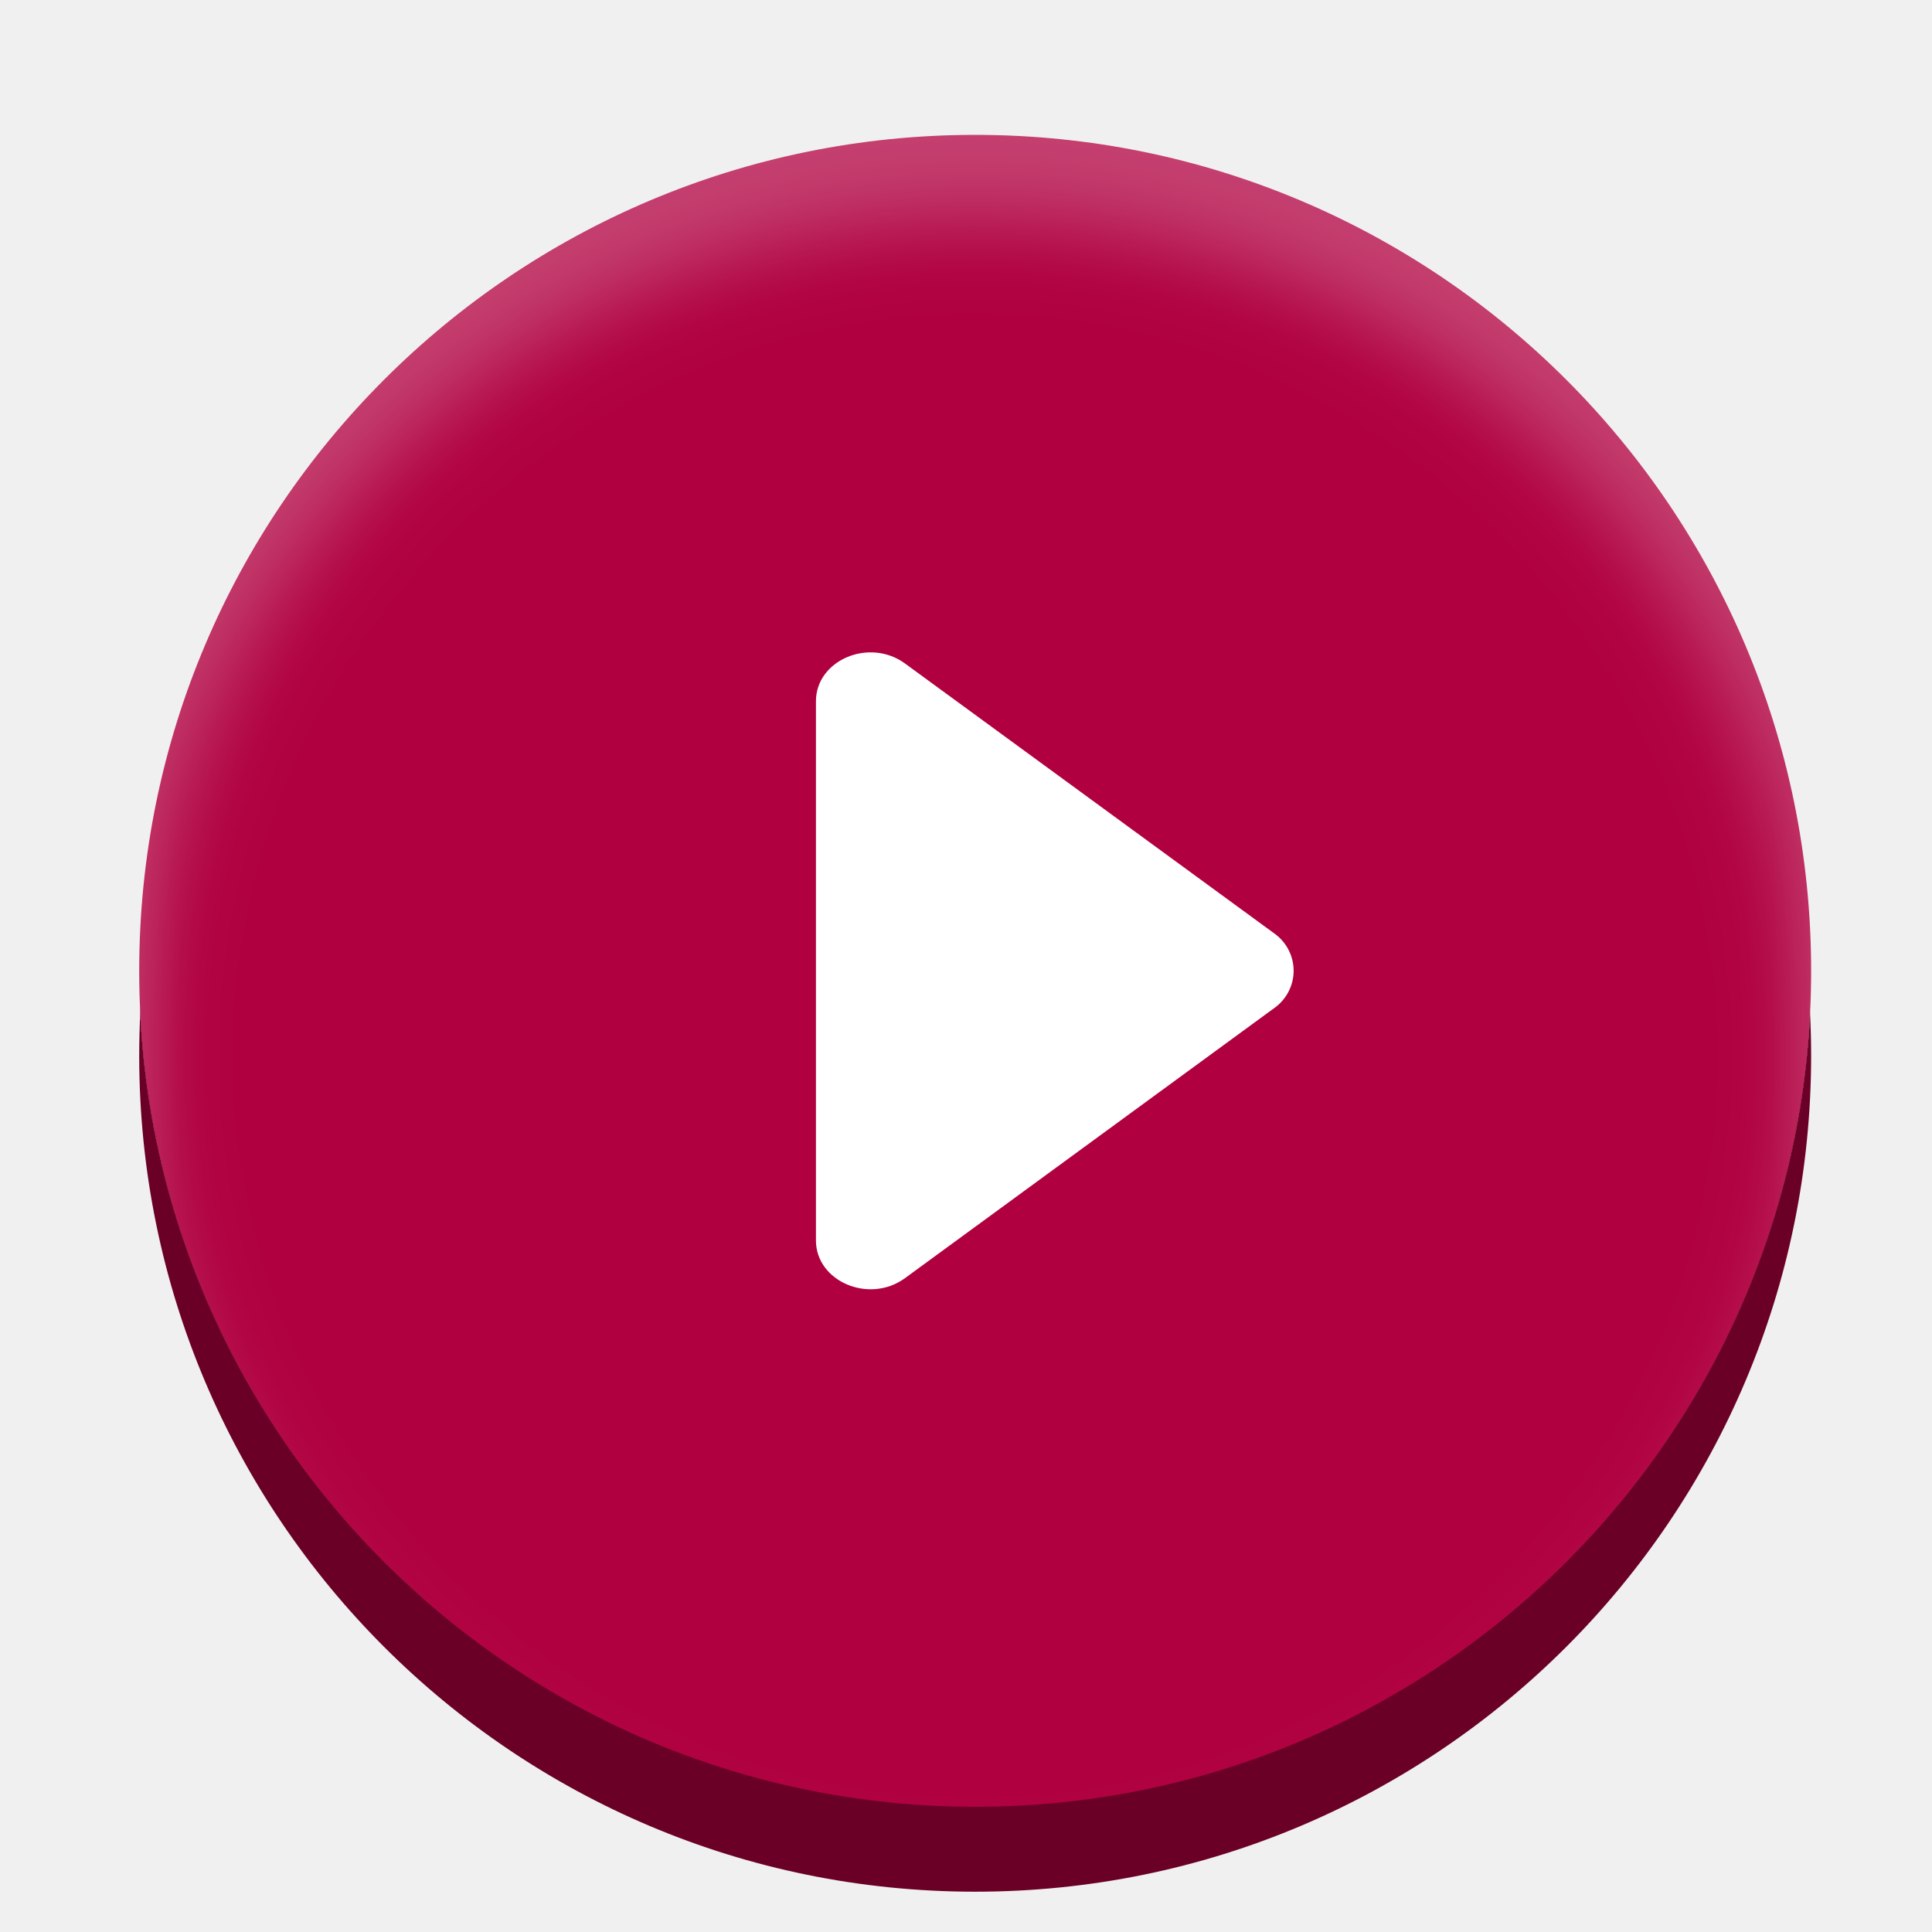
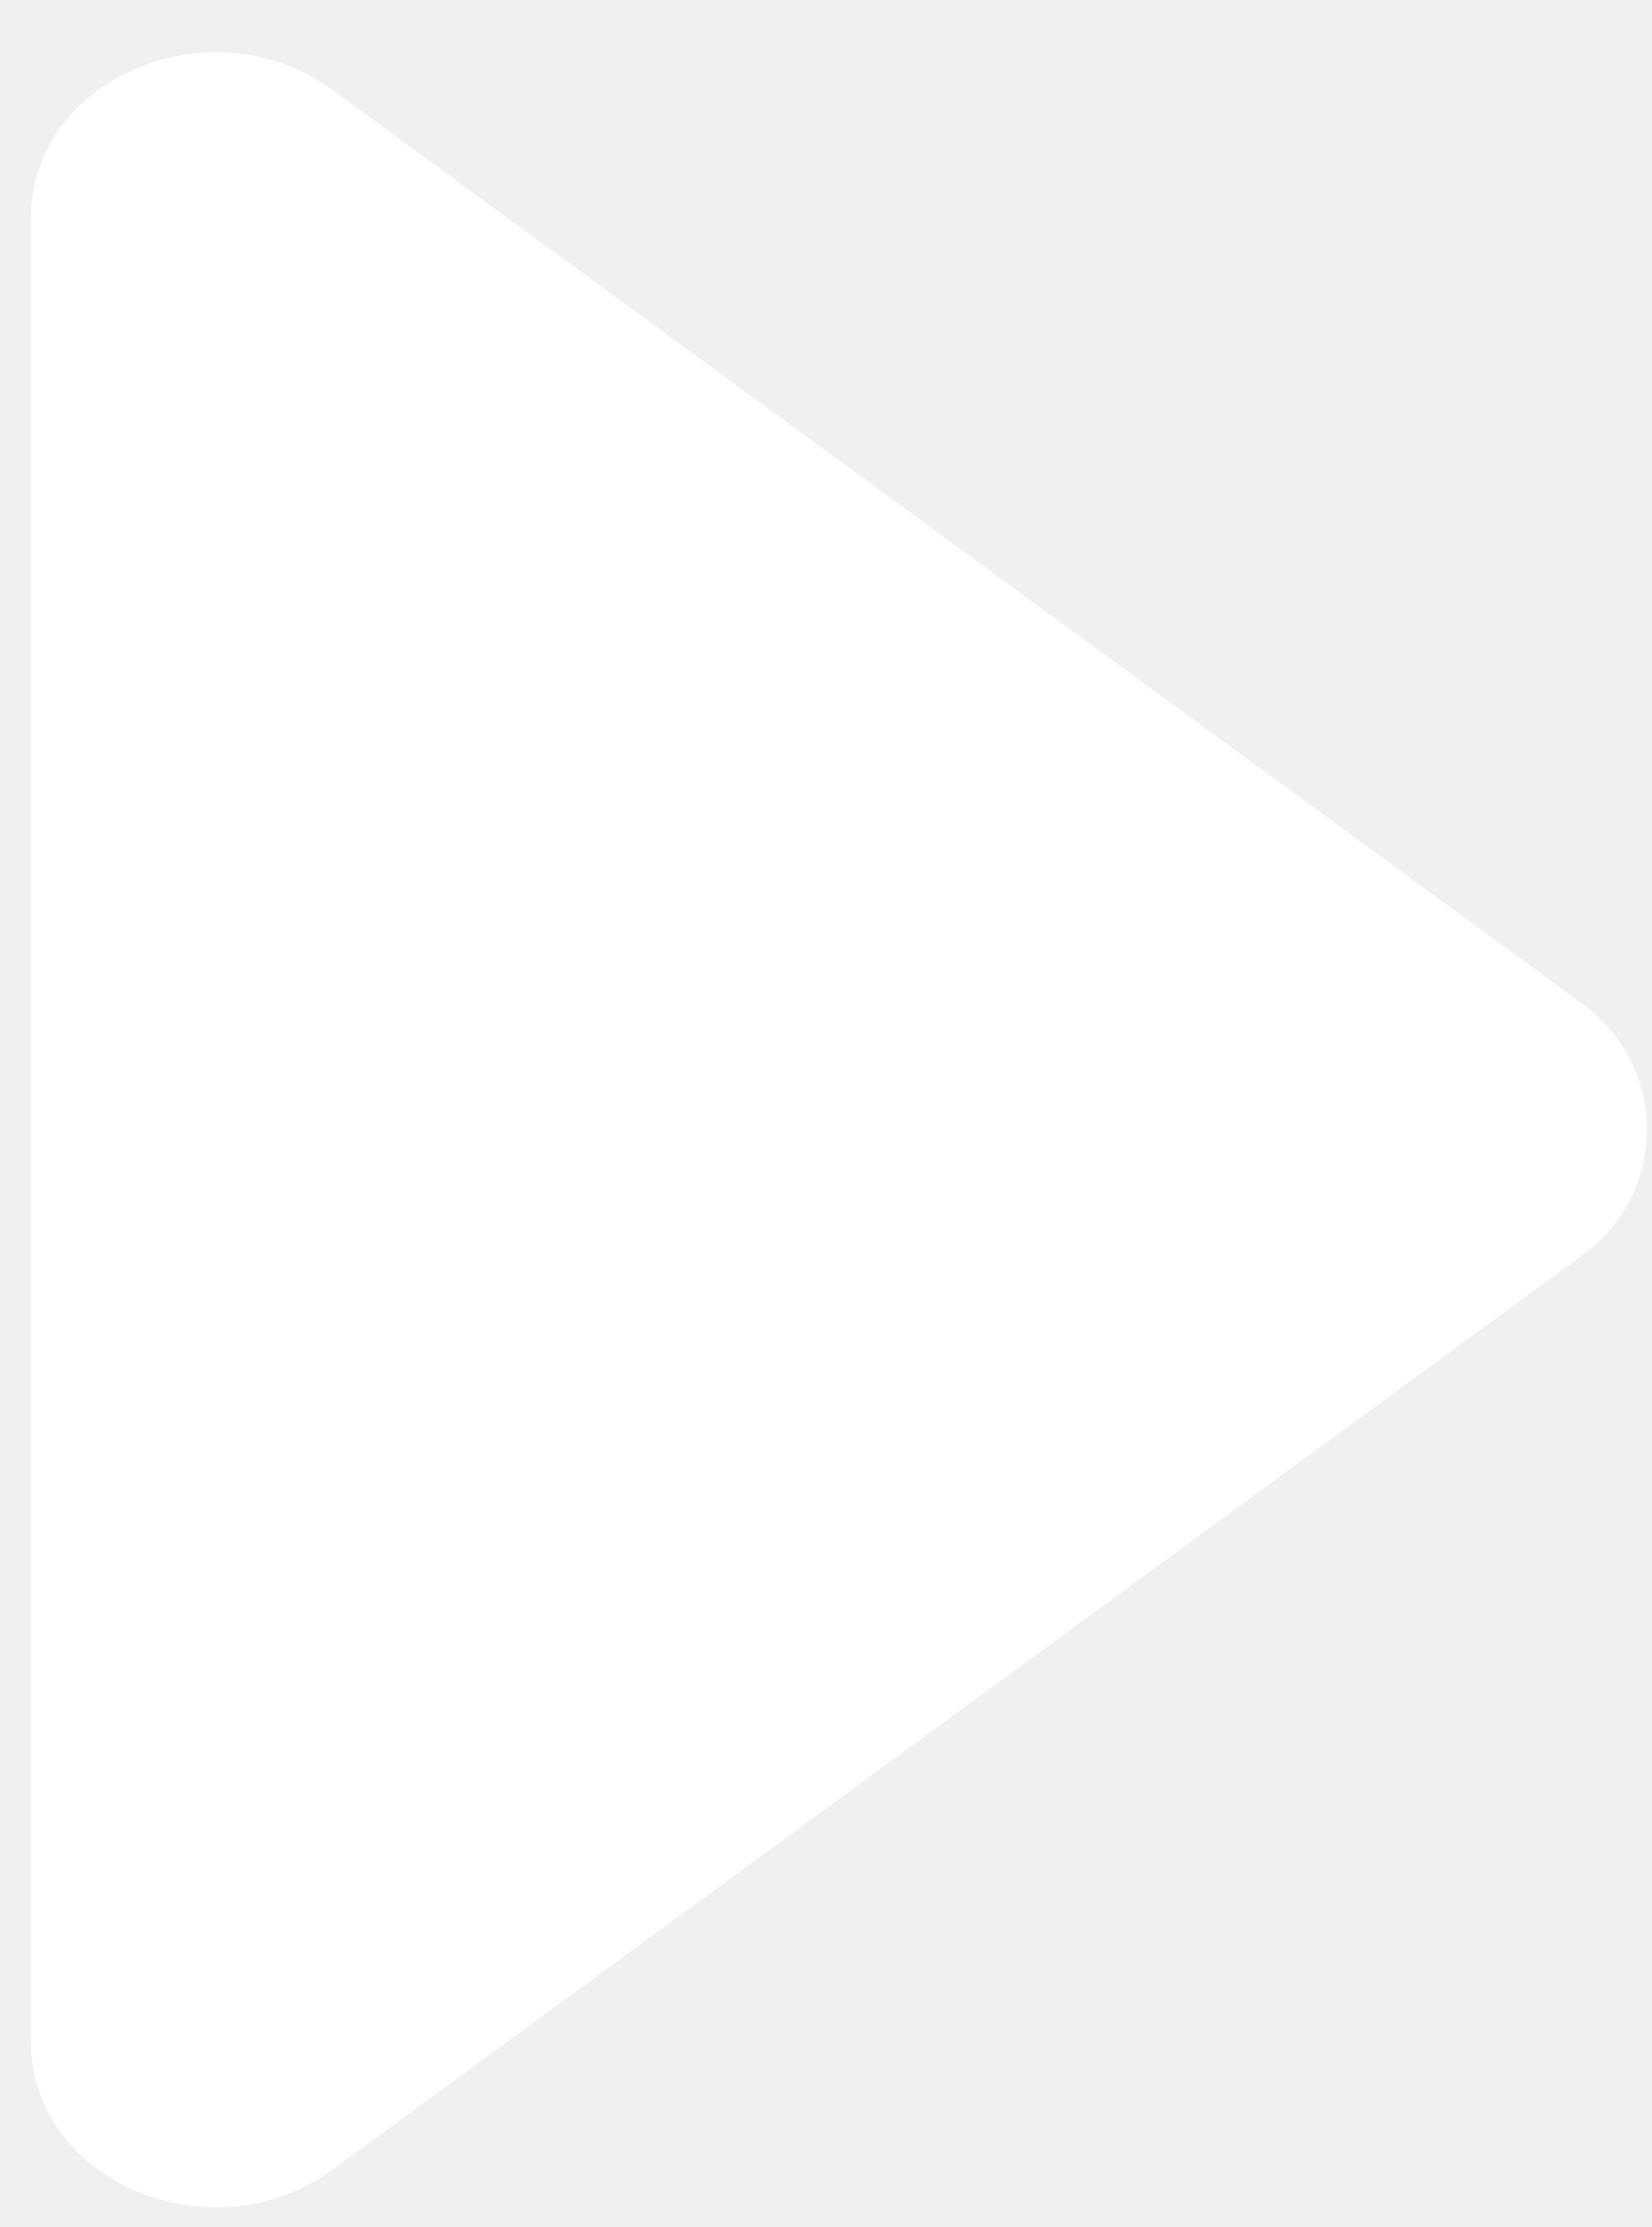
- <svg xmlns="http://www.w3.org/2000/svg" width="91" height="91" viewBox="0 0 91 91" fill="none">
-   <path d="M85.307 49.727C85.307 27.981 67.678 10.352 45.932 10.352C24.185 10.352 6.557 27.981 6.557 49.727C6.557 71.473 24.185 89.102 45.932 89.102C67.678 89.102 85.307 71.473 85.307 49.727Z" fill="#6A0026" />
-   <g filter="url(#filter0_i_665_5614)">
-     <path d="M85.307 45.727C85.307 23.981 67.678 6.352 45.932 6.352C24.185 6.352 6.557 23.981 6.557 45.727C6.557 67.473 24.185 85.102 45.932 85.102C67.678 85.102 85.307 67.473 85.307 45.727Z" fill="#B0003F" />
-   </g>
-   <path d="M38.432 58.425V33.029C38.432 31.091 40.945 30.025 42.623 31.249L59.995 43.947C60.284 44.147 60.52 44.412 60.683 44.722C60.846 45.031 60.932 45.374 60.932 45.723C60.932 46.072 60.846 46.415 60.683 46.725C60.52 47.034 60.284 47.3 59.995 47.499L42.623 60.205C40.945 61.429 38.432 60.363 38.432 58.425Z" fill="white" />
-   <defs>
-     <filter id="filter0_i_665_5614" x="6.557" y="6.352" width="78.75" height="82.75" filterUnits="userSpaceOnUse" color-interpolation-filters="sRGB">
-       <feFlood flood-opacity="0" result="BackgroundImageFix" />
-       <feBlend mode="normal" in="SourceGraphic" in2="BackgroundImageFix" result="shape" />
-       <feColorMatrix in="SourceAlpha" type="matrix" values="0 0 0 0 0 0 0 0 0 0 0 0 0 0 0 0 0 0 127 0" result="hardAlpha" />
-       <feOffset dy="4" />
-       <feGaussianBlur stdDeviation="2" />
-       <feComposite in2="hardAlpha" operator="arithmetic" k2="-1" k3="1" />
-       <feColorMatrix type="matrix" values="0 0 0 0 1 0 0 0 0 1 0 0 0 0 1 0 0 0 0.25 0" />
-       <feBlend mode="normal" in2="shape" result="effect1_innerShadow_665_5614" />
-     </filter>
-   </defs>
+ <svg xmlns="http://www.w3.org/2000/svg" width="23" height="31" viewBox="0 0 23 31" fill="none">
+   <path d="M0.432 28.425V3.029C0.432 1.091 2.945 0.025 4.623 1.249L21.995 13.947C22.284 14.147 22.52 14.412 22.683 14.722C22.846 15.031 22.932 15.374 22.932 15.723C22.932 16.072 22.846 16.415 22.683 16.725C22.52 17.034 22.284 17.3 21.995 17.499L4.623 30.205C2.945 31.429 0.432 30.363 0.432 28.425Z" fill="white" />
</svg>
